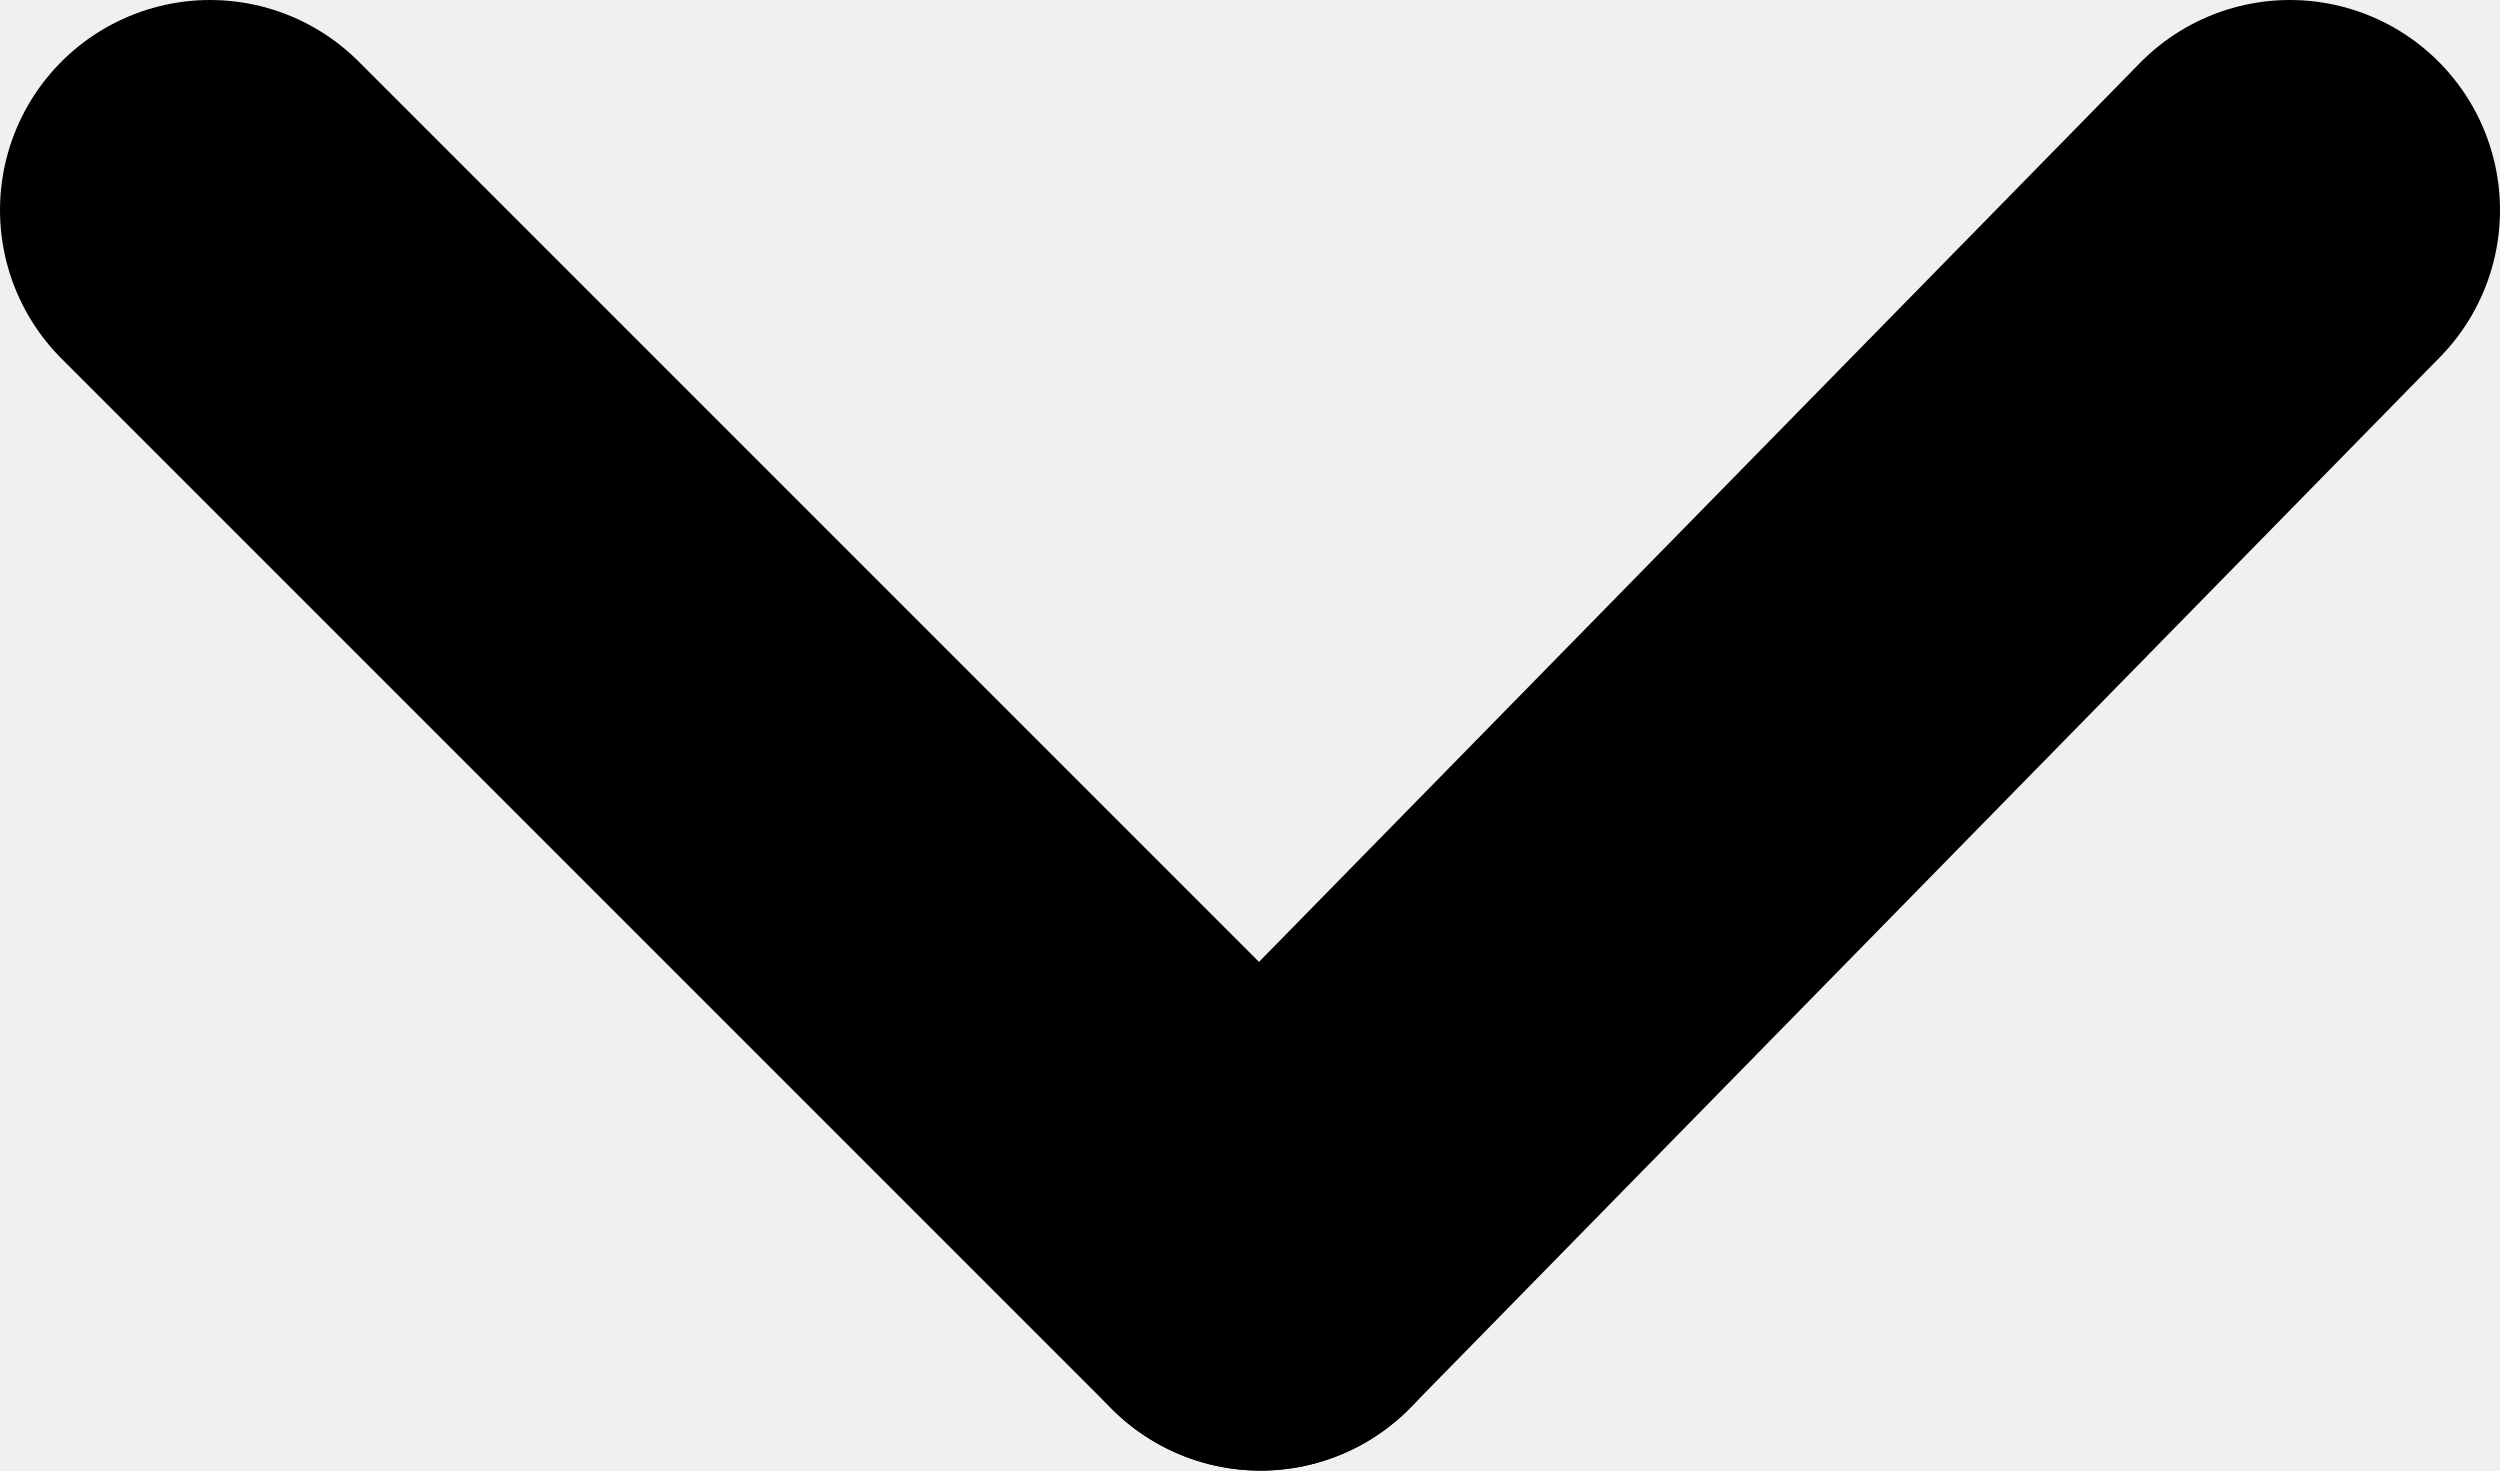
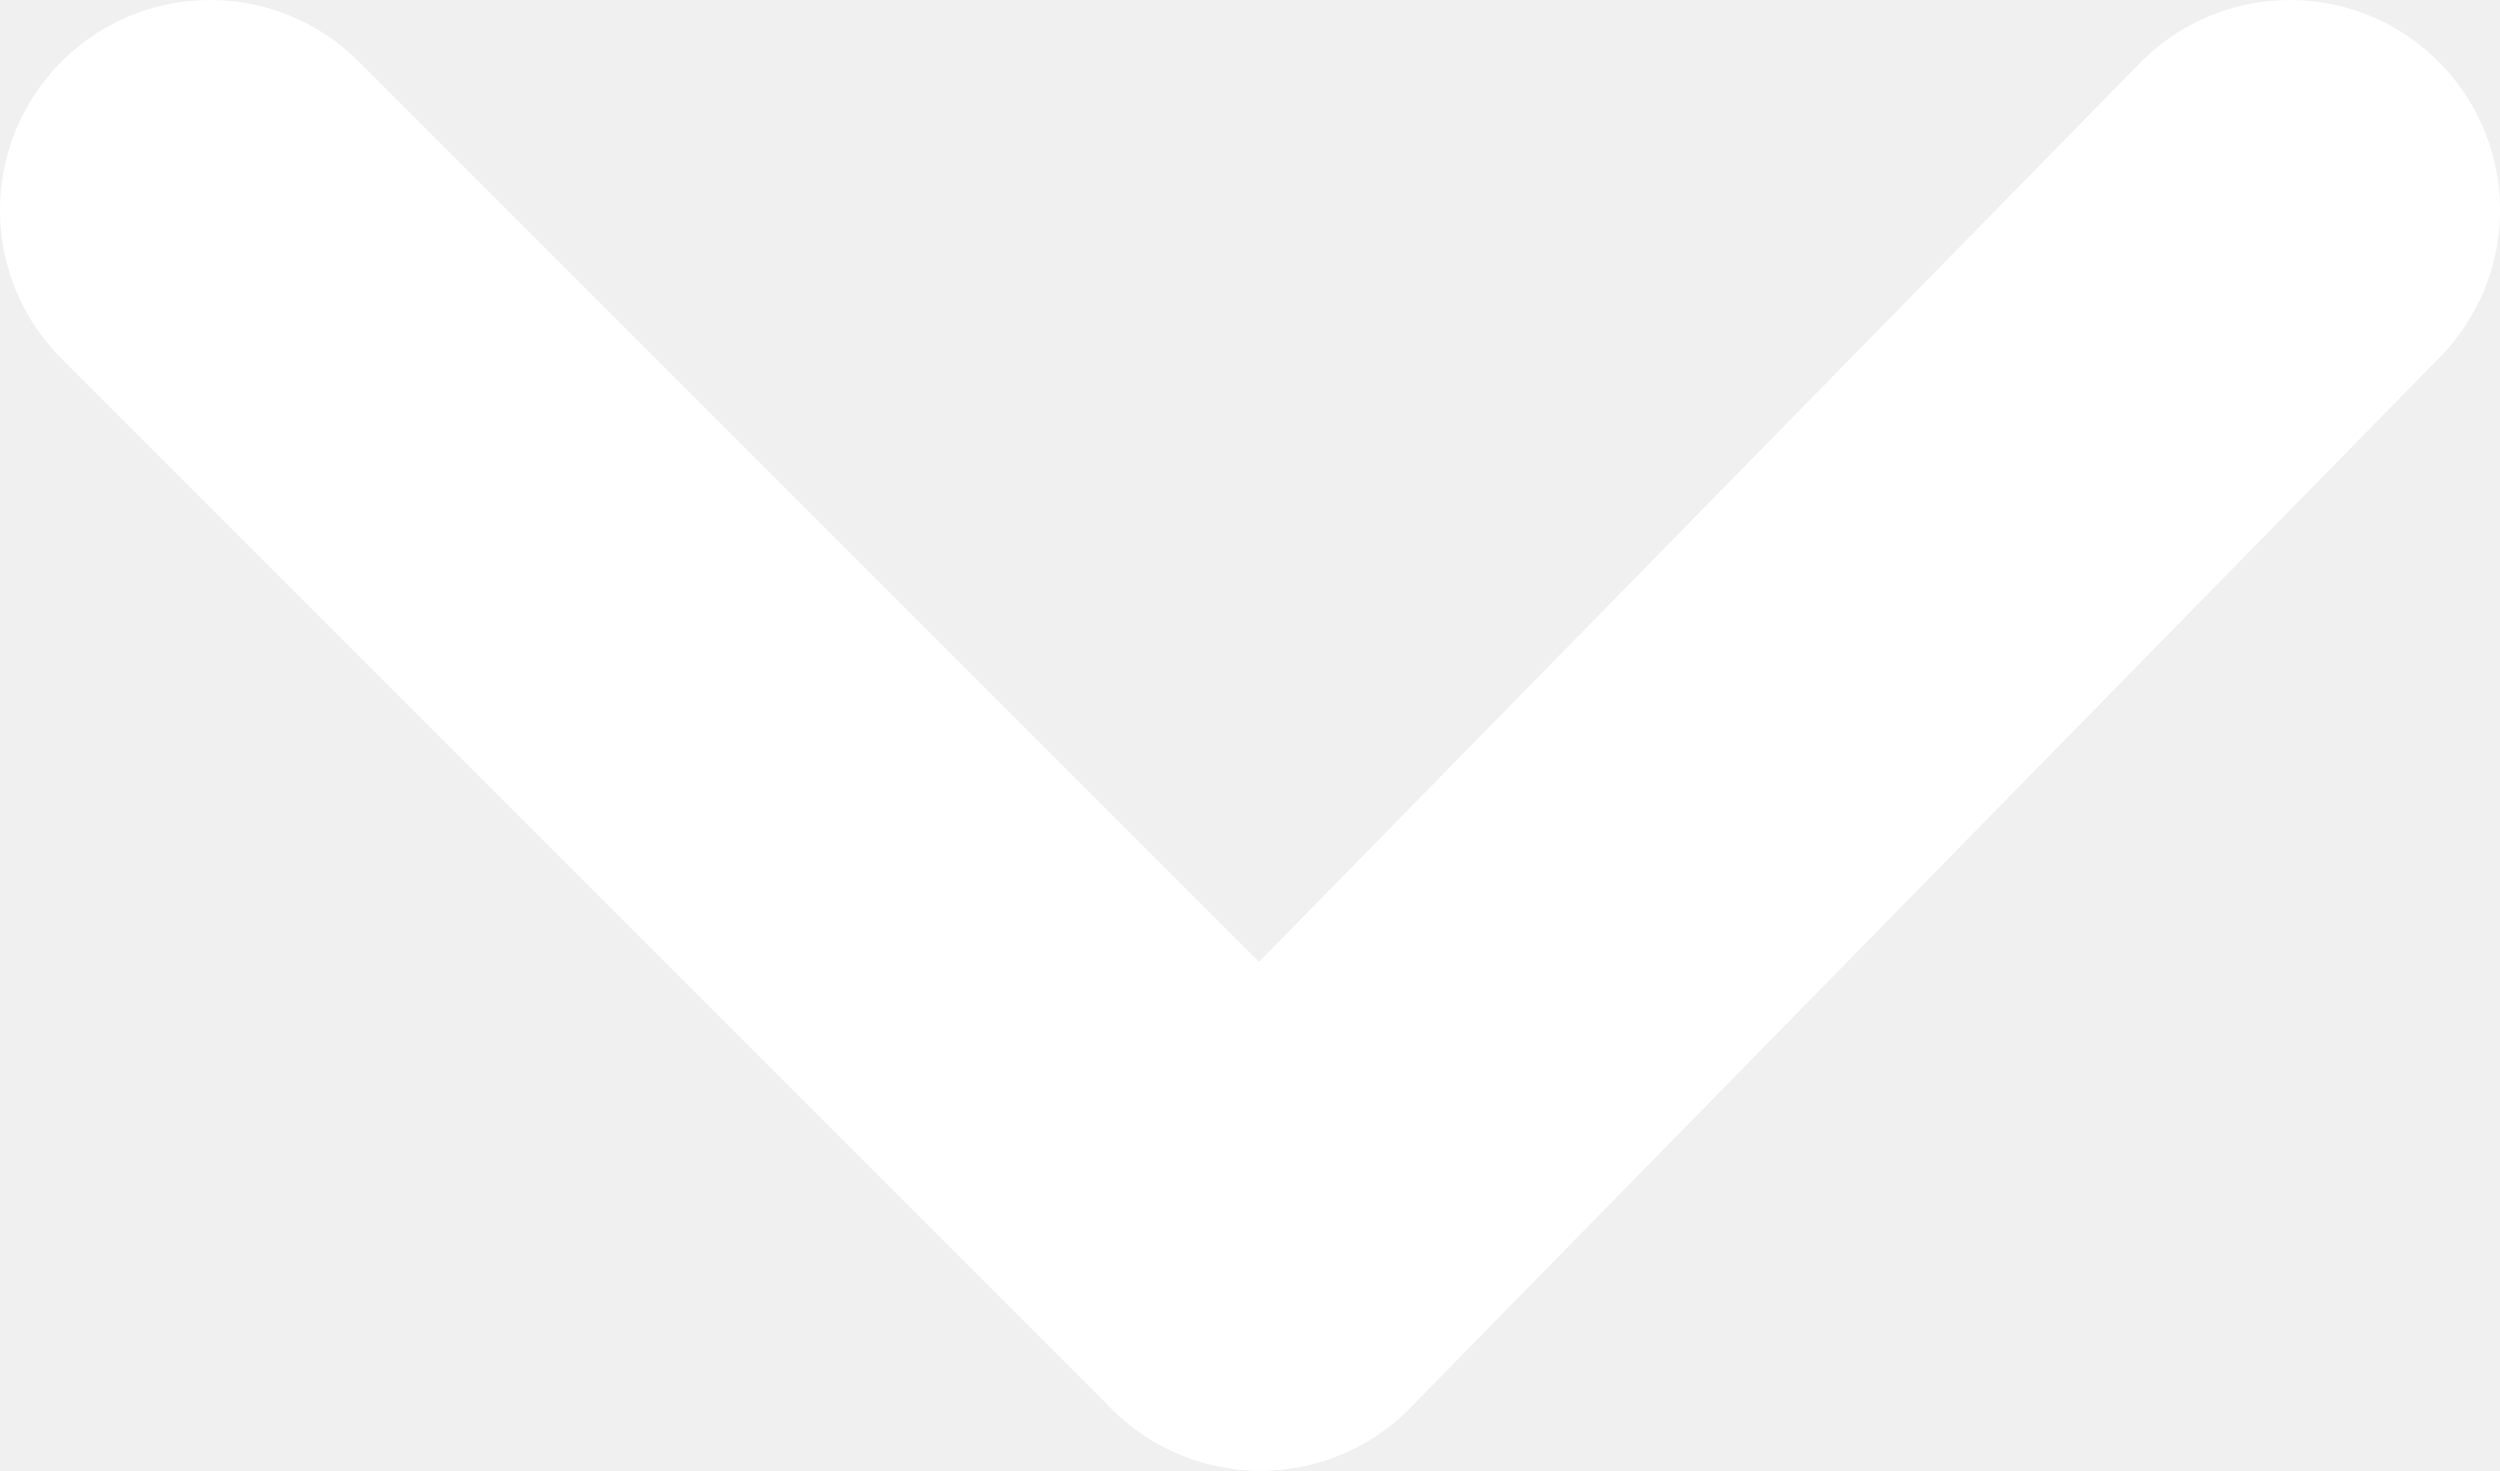
<svg xmlns="http://www.w3.org/2000/svg" xmlns:xlink="http://www.w3.org/1999/xlink" version="1.1" id="Layer_1" x="0px" y="0px" viewBox="0 0 11.9 7" style="enable-background:new 0 0 11.9 7;" xml:space="preserve">
  <style type="text/css">
- 	.st0{clip-path:url(#SVGID_2_);fill:#010101;}
- 	.st1{clip-path:url(#SVGID_4_);fill:none;stroke:#000000;stroke-width:2;stroke-linecap:round;}
+ 	.st0{clip-path:url(#SVGID_2_);fill:#FFFFFF;}
+ 	.st1{clip-path:url(#SVGID_4_);fill:none;stroke:#FFFFFF;stroke-width:2;stroke-linecap:round;}
</style>
  <g>
    <defs>
      <rect id="SVGID_1_" x="-32.9" y="-10.3" width="18.2" height="20" />
    </defs>
    <clipPath id="SVGID_2_">
      <use xlink:href="#SVGID_1_" style="overflow:visible;" />
    </clipPath>
    <path class="st0" d="M-15.6-1.1h-1.8c-0.4-1.3-1.6-2.3-3-2.3c-1.4,0-2.6,1-3,2.3H-32c-0.5,0-0.9,0.4-0.9,0.9c0,0.5,0.4,0.9,0.9,0.9   h8.7c0.4,1.3,1.6,2.3,3,2.3c1.4,0,2.6-1,3-2.3h1.8c0.5,0,0.9-0.4,0.9-0.9C-14.7-0.7-15.1-1.1-15.6-1.1" />
    <path class="st0" d="M-32-6.3h1.8c0.4,1.3,1.6,2.3,3,2.3c1.4,0,2.6-1,3-2.3h8.6c0.5,0,0.9-0.4,0.9-0.9c0-0.5-0.4-0.9-0.9-0.9h-8.6   c-0.4-1.3-1.6-2.3-3-2.3c-1.4,0-2.6,1-3,2.3H-32c-0.5,0-0.9,0.4-0.9,0.9C-32.9-6.6-32.5-6.3-32-6.3" />
    <path class="st0" d="M-15.6,5.7h-8.6c-0.4-1.3-1.6-2.3-3-2.3c-1.4,0-2.6,1-3,2.3H-32c-0.5,0-0.9,0.4-0.9,0.9c0,0.5,0.4,0.9,0.9,0.9   h1.9c0.4,1.3,1.6,2.3,3,2.3c1.4,0,2.6-1,3-2.3h8.6c0.5,0,0.9-0.4,0.9-0.9C-14.7,6.1-15.1,5.7-15.6,5.7" />
  </g>
  <g>
    <defs>
      <rect id="SVGID_3_" width="11.9" height="7" />
    </defs>
    <clipPath id="SVGID_4_">
      <use xlink:href="#SVGID_3_" style="overflow:visible;" />
    </clipPath>
    <line class="st1" x1="6" y1="6" x2="10.9" y2="1" />
    <line class="st1" x1="1" y1="1" x2="6" y2="6" />
  </g>
</svg>
